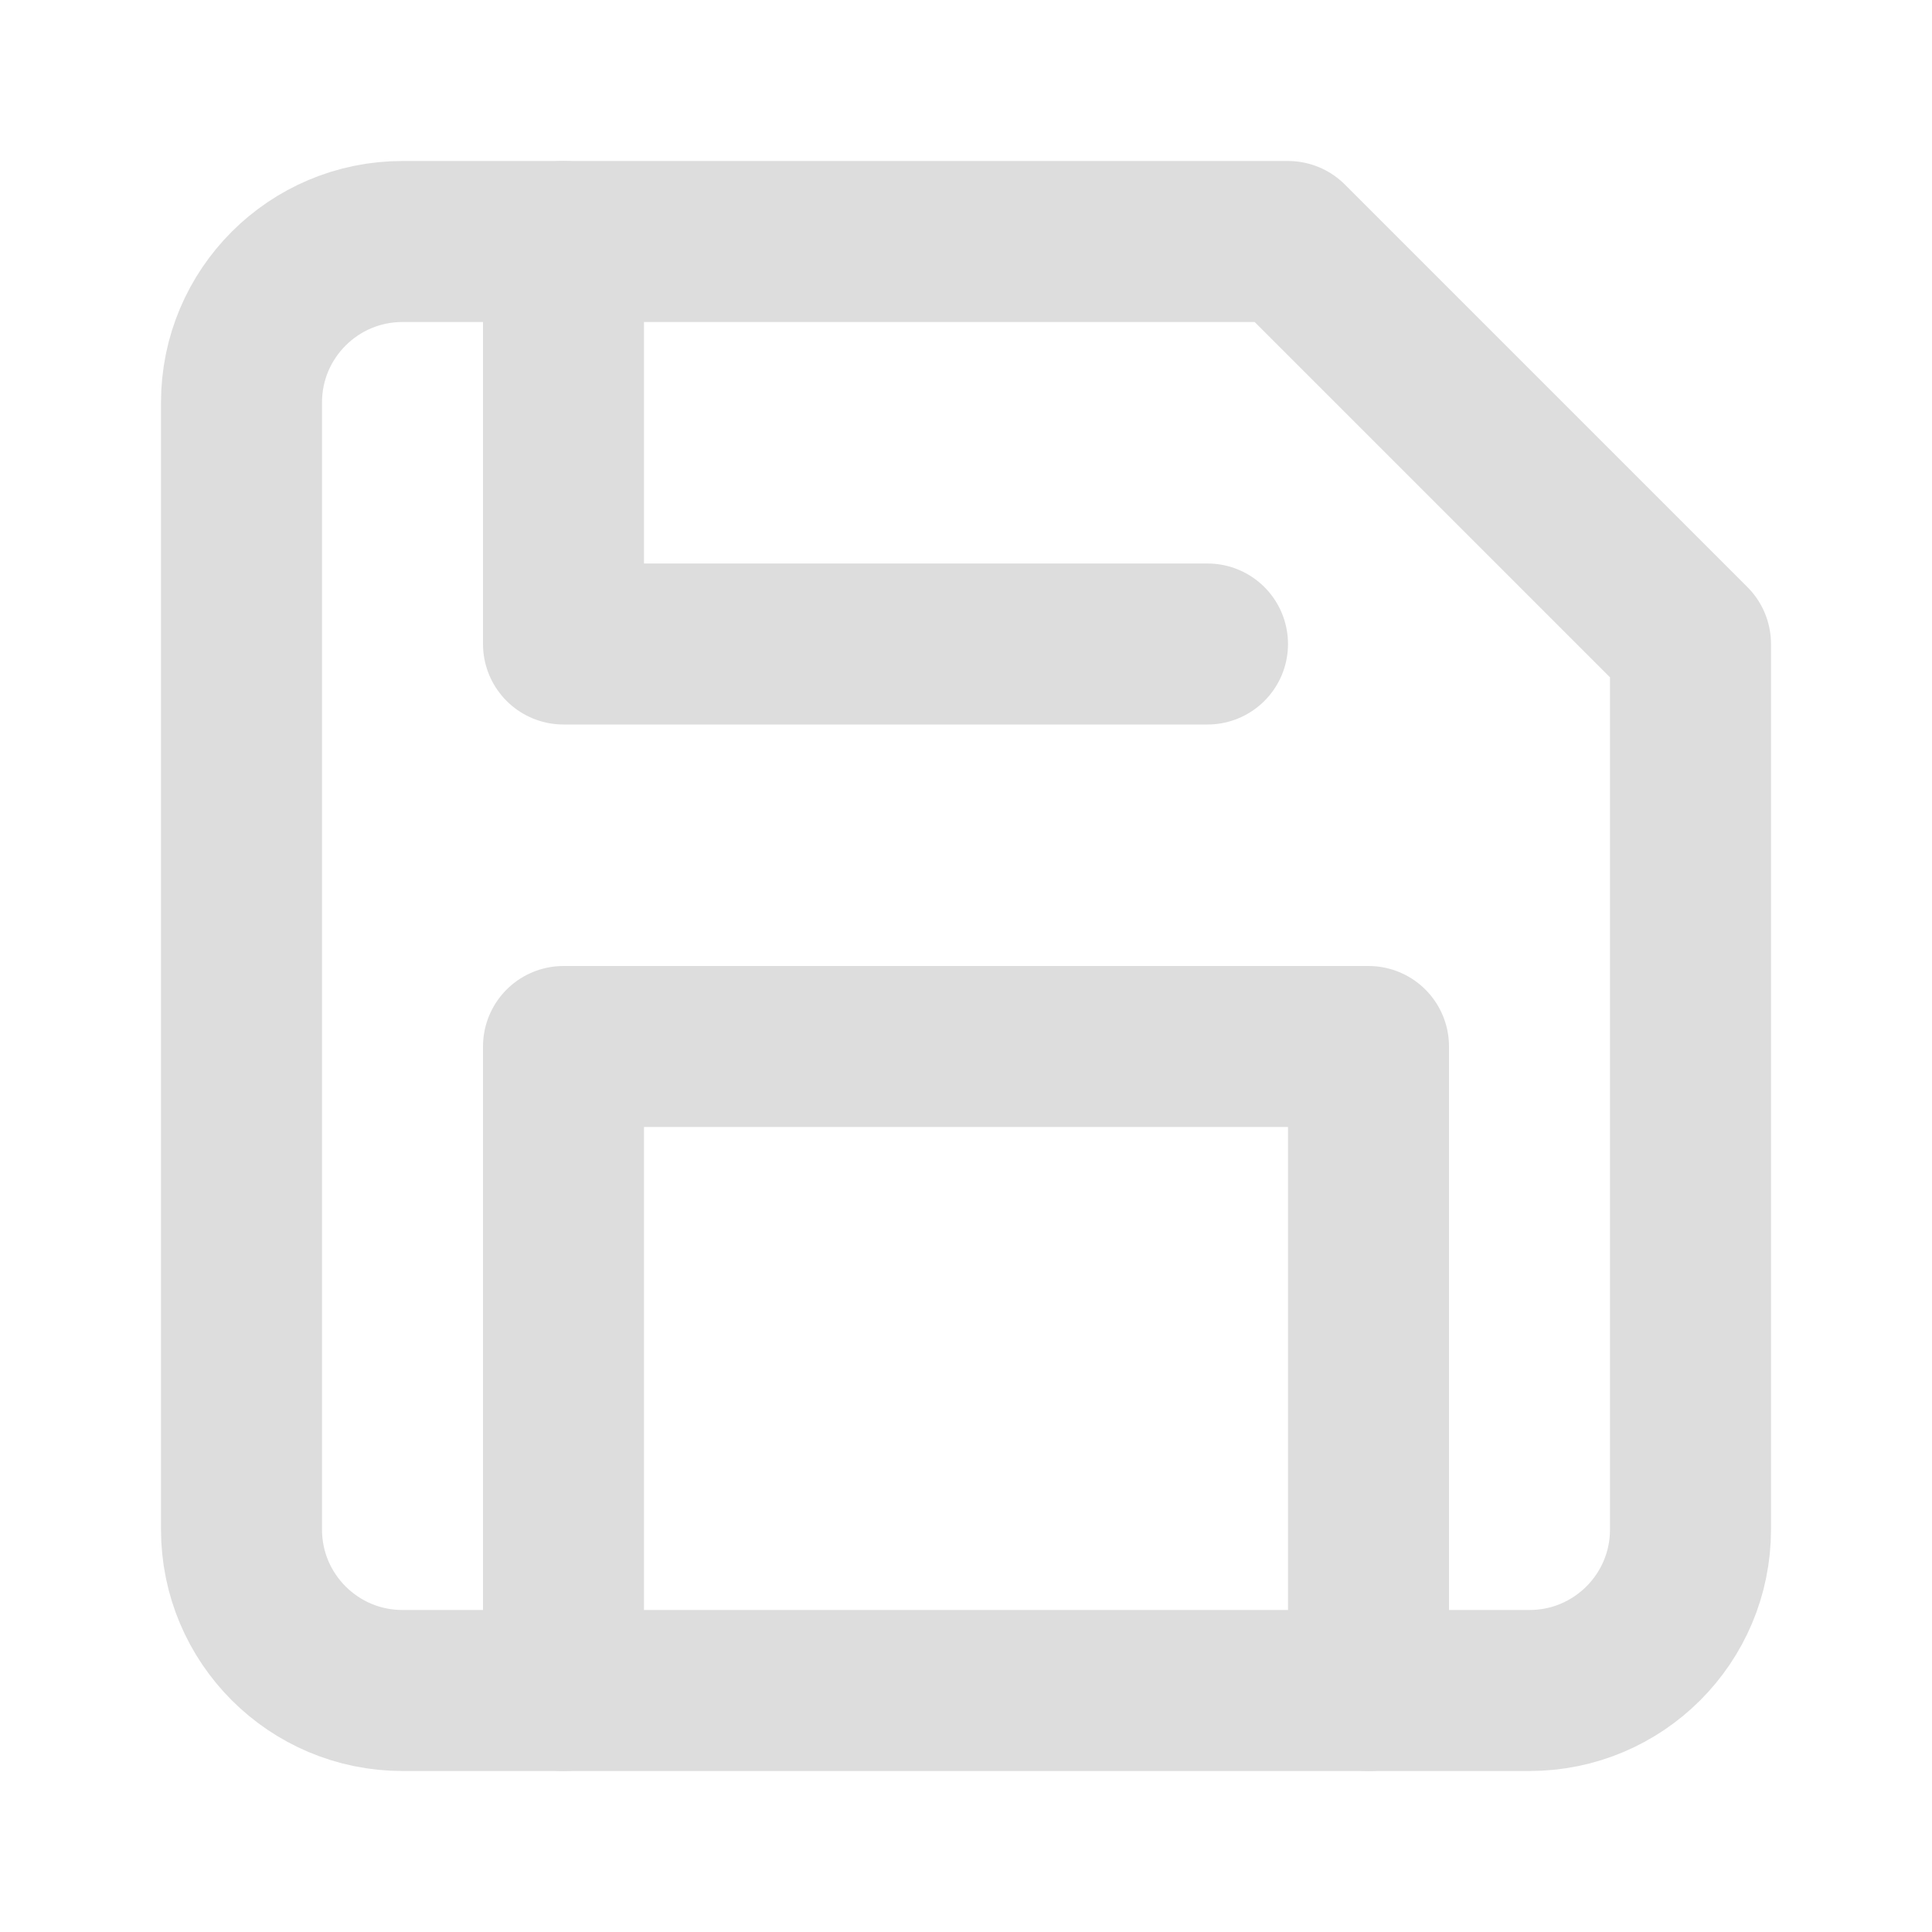
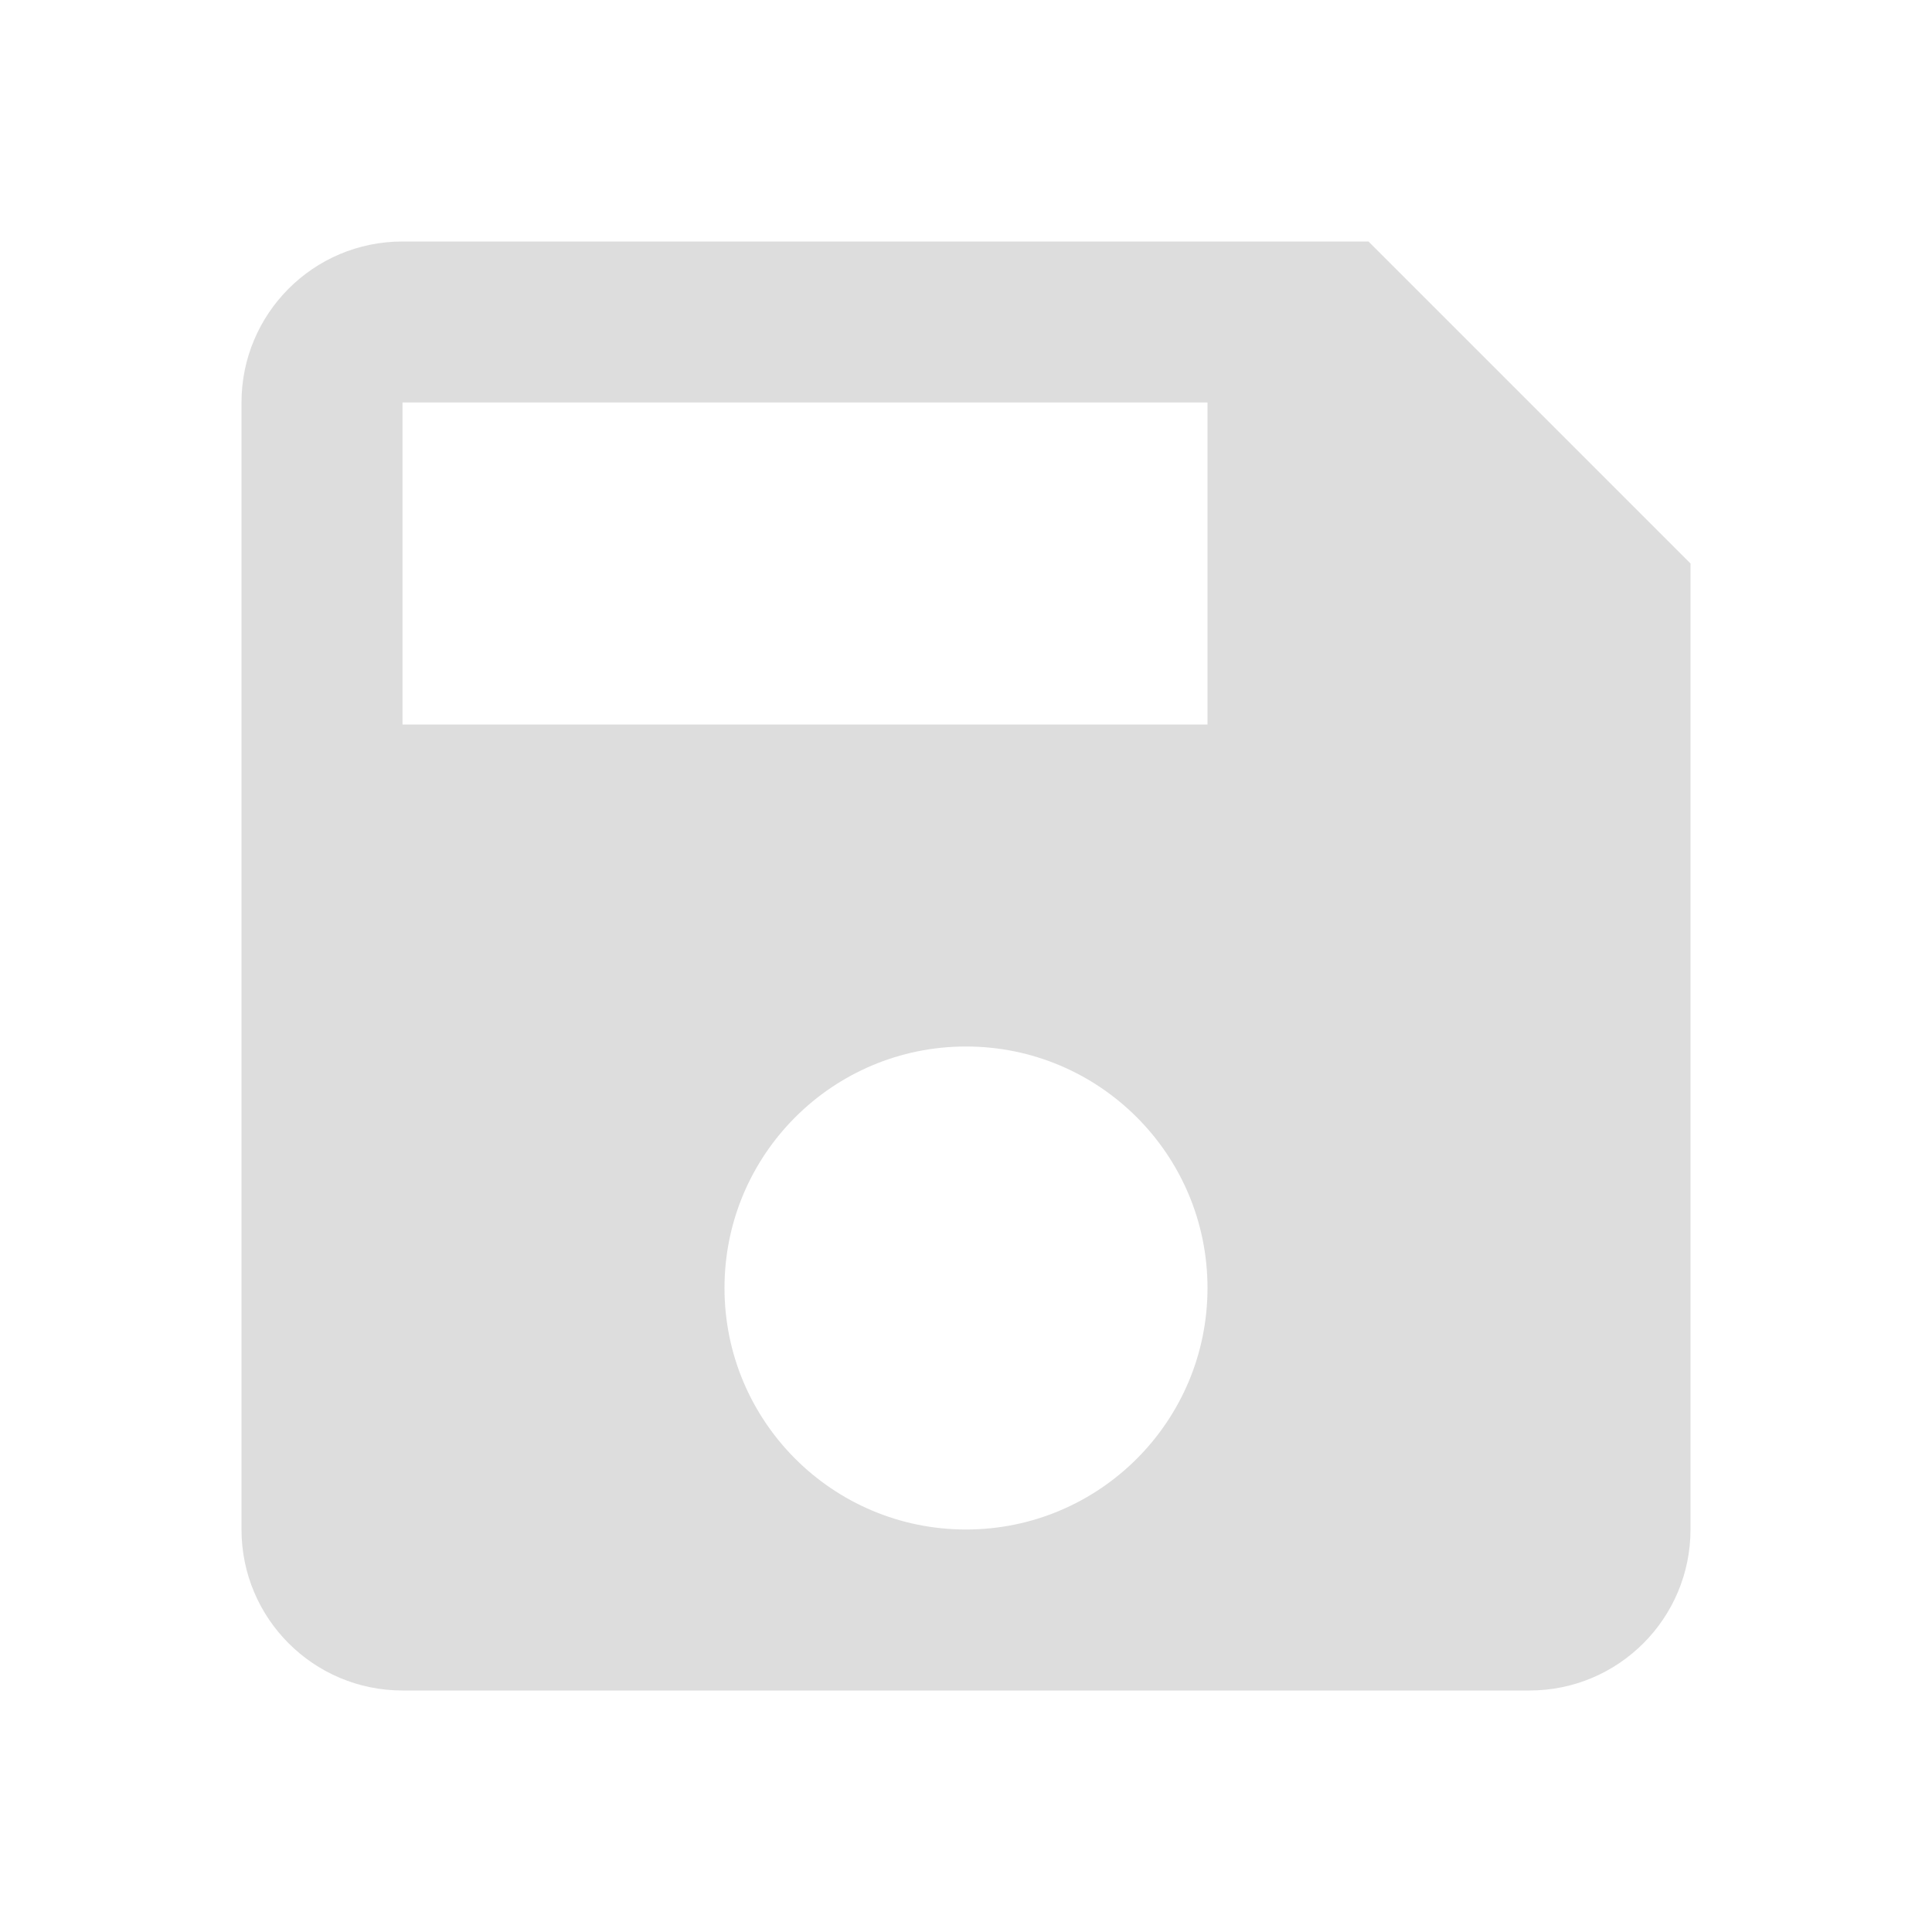
- <svg xmlns="http://www.w3.org/2000/svg" width="24" height="24" viewBox="0 0 24 24" fill="none" stroke="#dddddd" stroke-width="2" stroke-linecap="round" stroke-linejoin="round">
-   <path d="M19 21H5a2 2 0 0 1-2-2V5a2 2 0 0 1 2-2h11l5 5v11a2 2 0 0 1-2 2z" />
-   <polyline points="17 21 17 13 7 13 7 21" />
-   <polyline points="7 3 7 8 15 8" />
+ <svg xmlns="http://www.w3.org/2000/svg" viewBox="0 0 24 24">
+   <path fill="#dddddd" d="M15,9H5V5H15M12,19A3,3 0 0,1 9,16A3,3 0 0,1 12,13A3,3 0 0,1 15,16A3,3 0 0,1 12,19M17,3H5C3.89,3 3,3.9 3,5V19A2,2 0 0,0 5,21H19A2,2 0 0,0 21,19V7L17,3Z" />
</svg>
